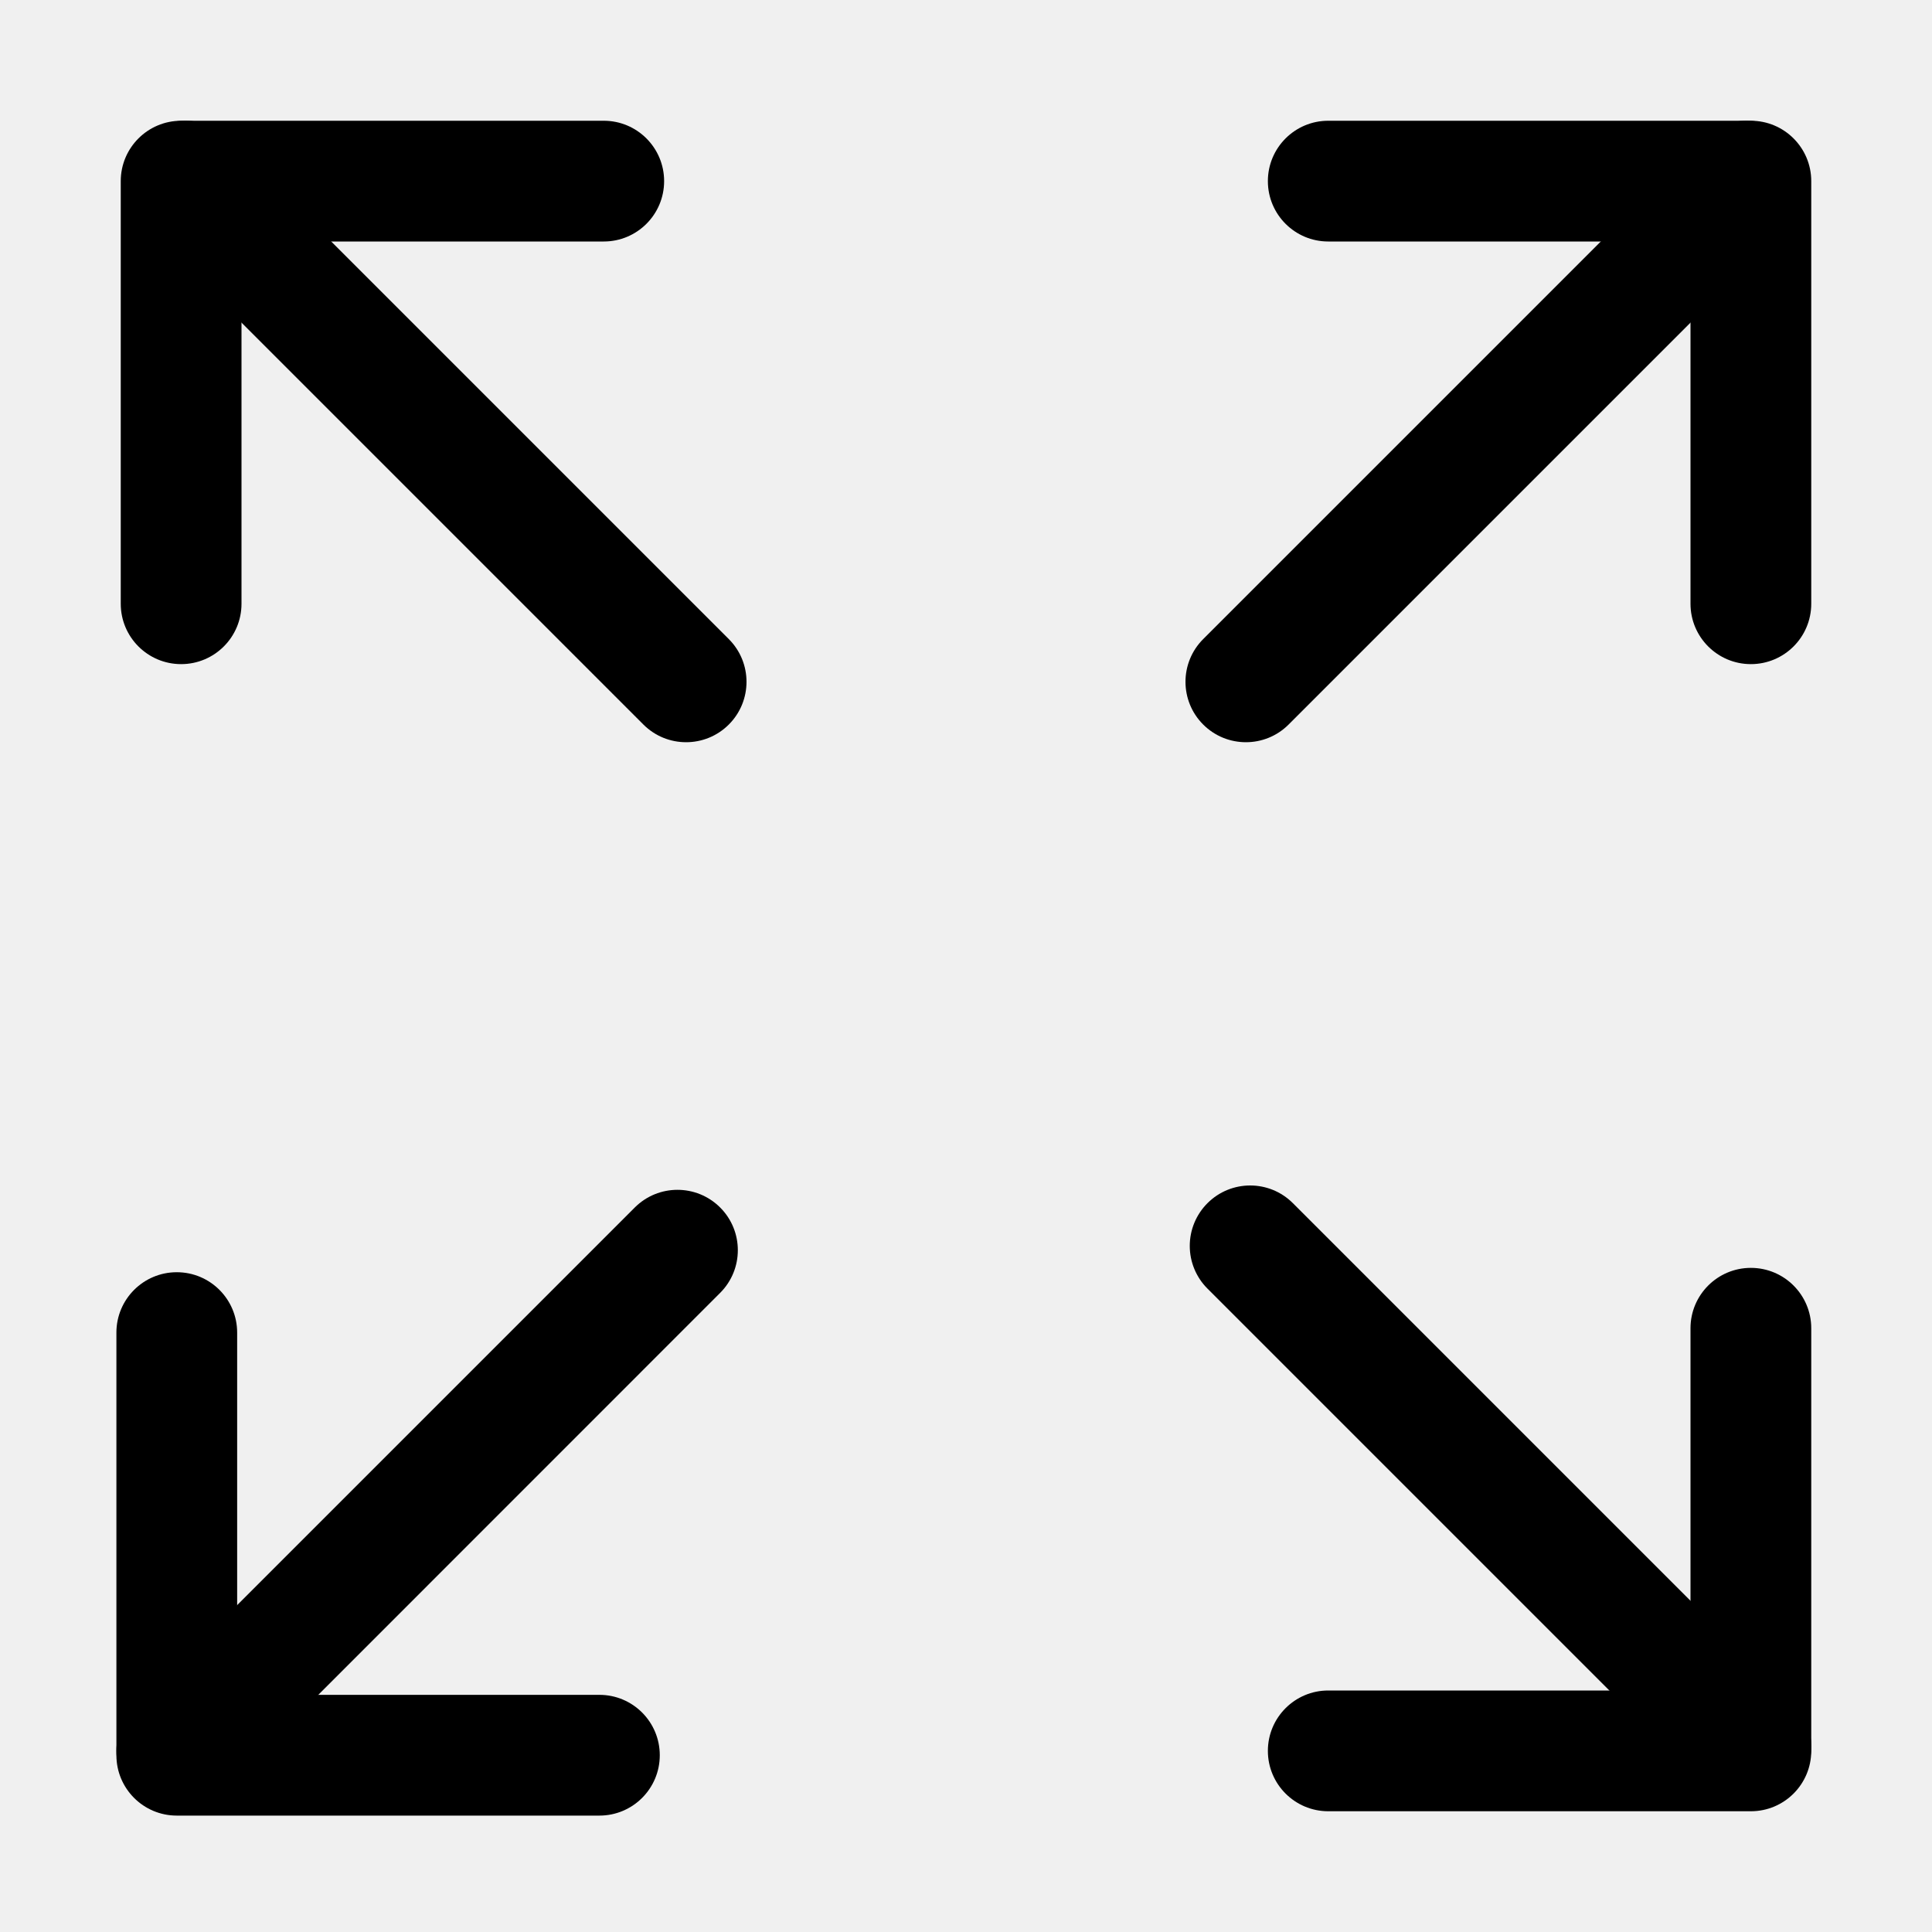
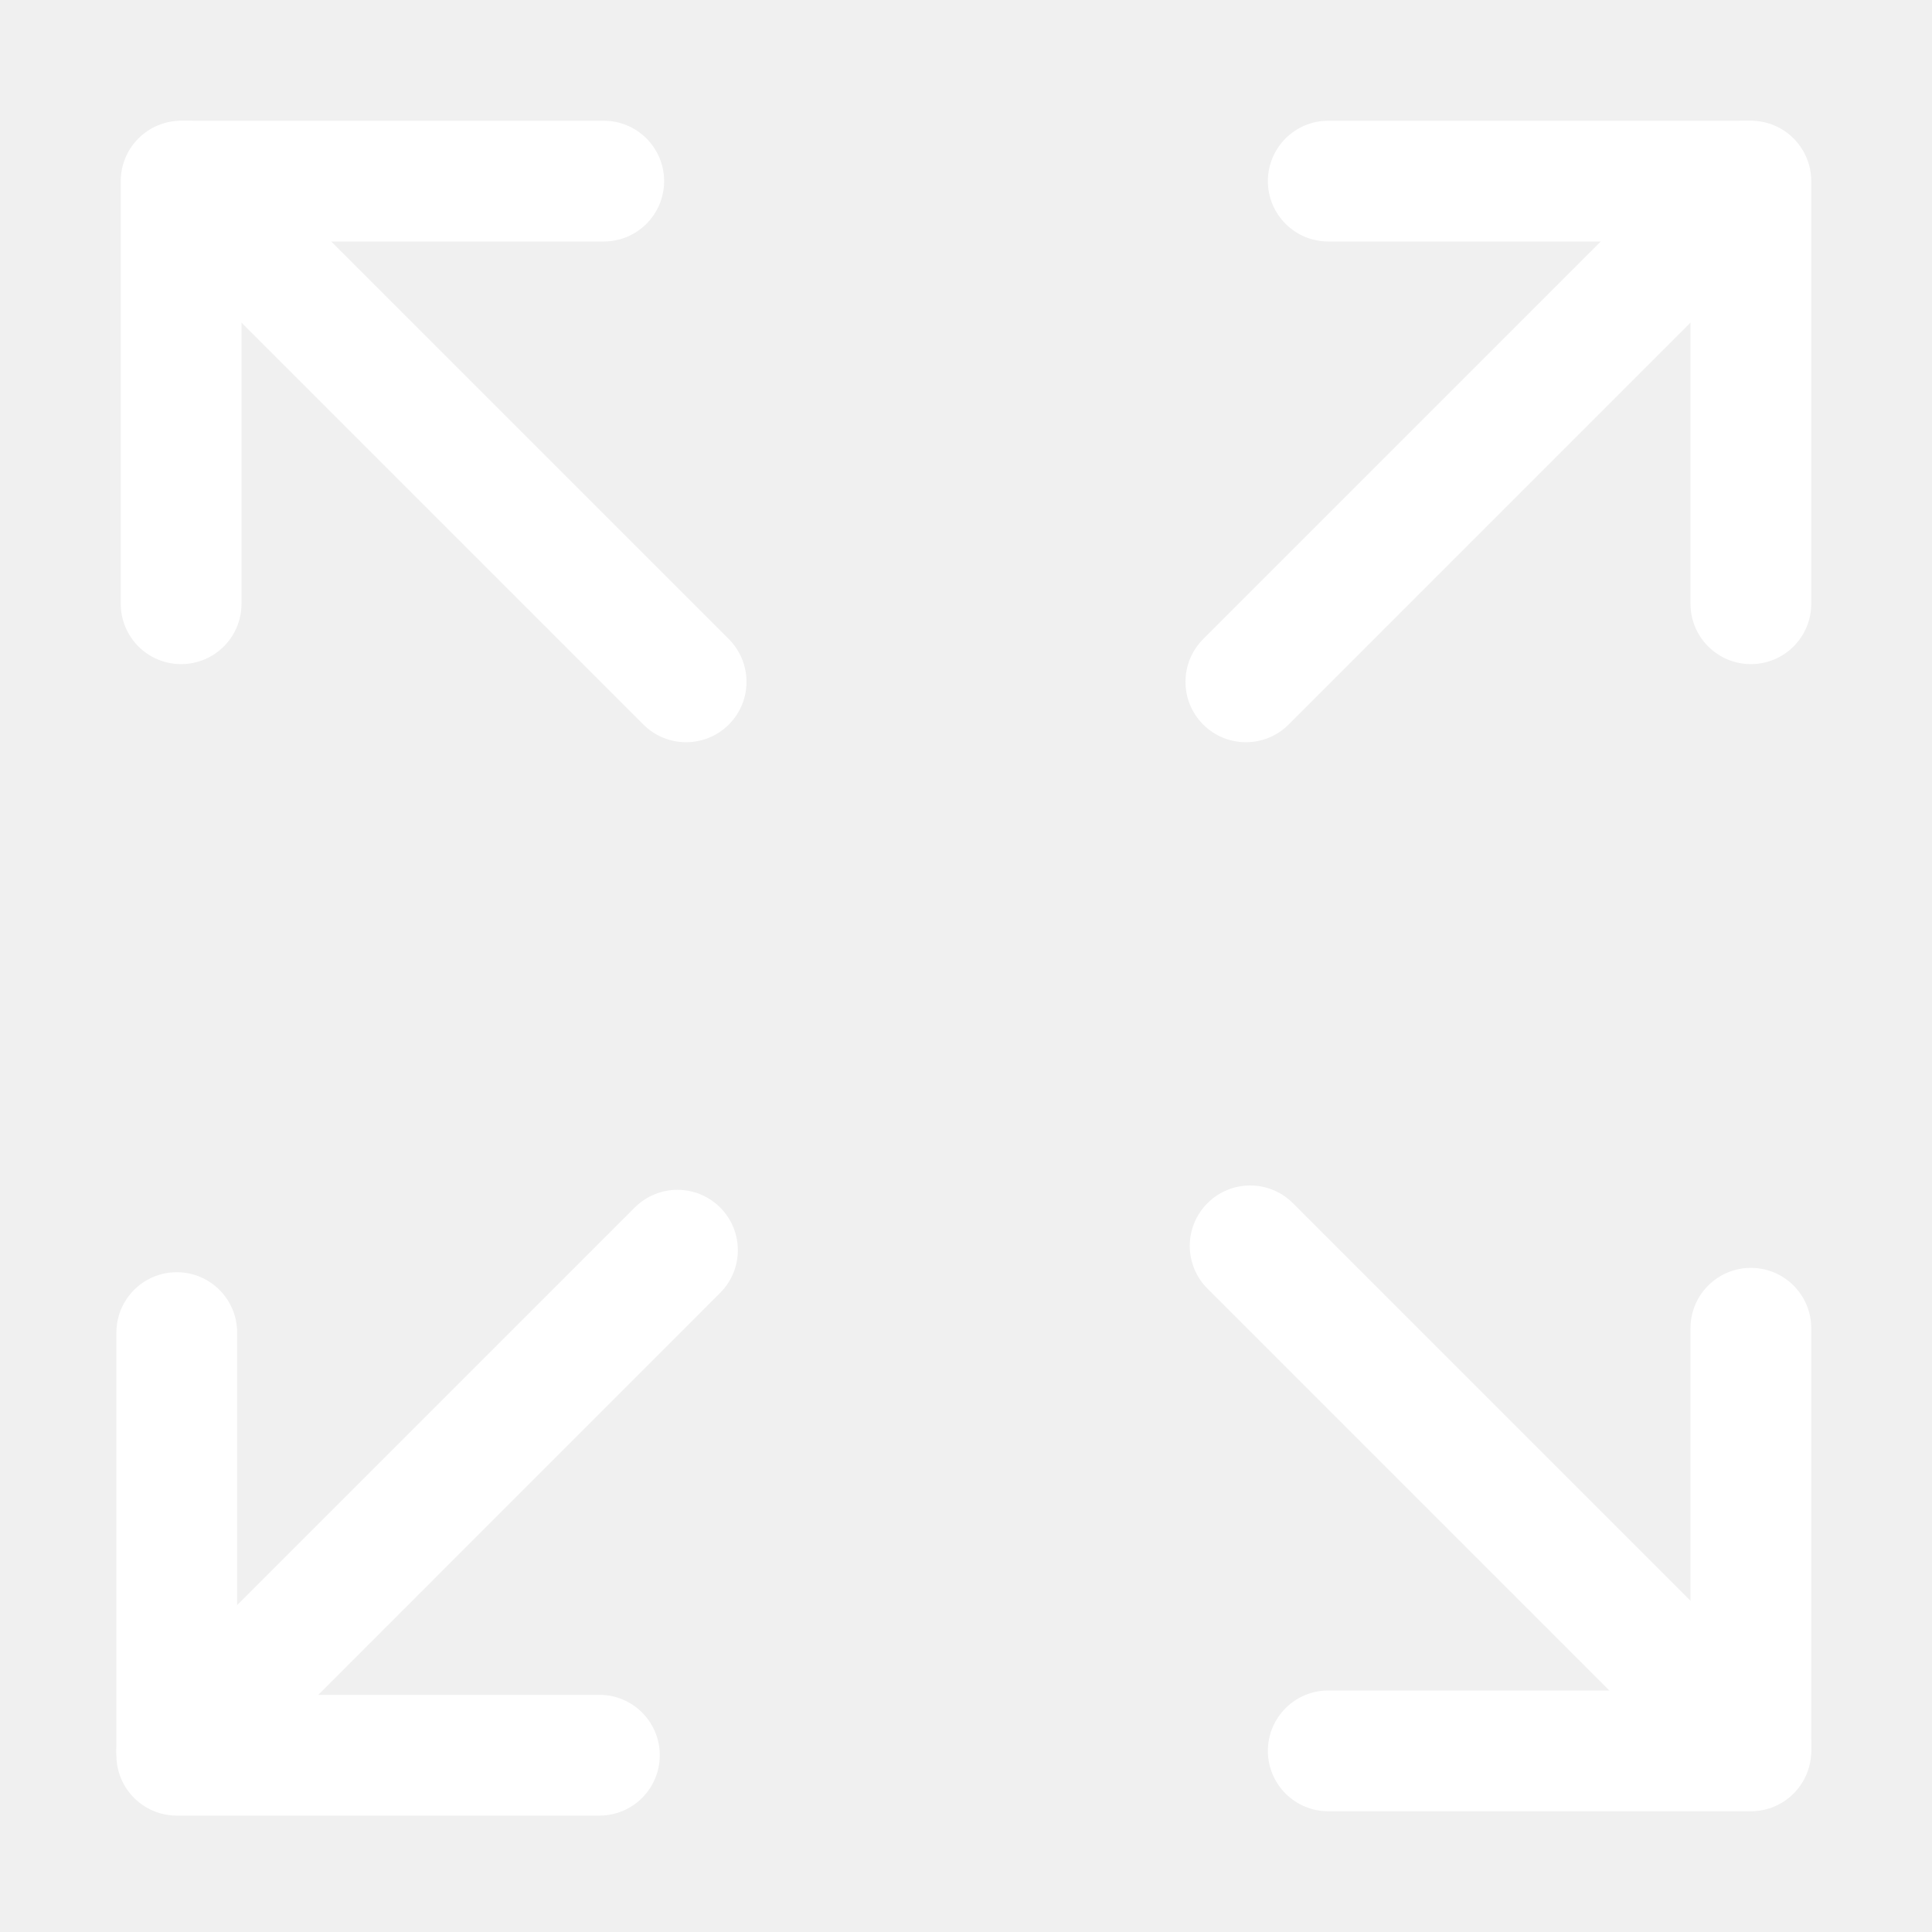
- <svg xmlns="http://www.w3.org/2000/svg" width="1em" height="1em" viewBox="0 0 16 16" class="bi bi-arrows-fullscreen" fill="currentColor">
+ <svg xmlns="http://www.w3.org/2000/svg" width="1em" height="1em" viewBox="0 0 16 16" class="bi bi-arrows-fullscreen" fill="#FFFFFF">
  <path fill-rule="evenodd" d="M1.464 10.536a.5.5 0 0 1 .5.5v3h3a.5.5 0 0 1 0 1h-3.5a.5.5 0 0 1-.5-.5v-3.5a.5.5 0 0 1 .5-.5z" />
  <path fill-rule="evenodd" d="M5.964 10a.5.5 0 0 1 0 .707l-4.146 4.147a.5.5 0 0 1-.707-.708L5.257 10a.5.5 0 0 1 .707 0zm8.854-8.854a.5.5 0 0 1 0 .708L10.672 6a.5.5 0 0 1-.708-.707l4.147-4.147a.5.5 0 0 1 .707 0z" />
  <path fill-rule="evenodd" d="M10.5 1.5A.5.5 0 0 1 11 1h3.5a.5.5 0 0 1 .5.5V5a.5.5 0 0 1-1 0V2h-3a.5.5 0 0 1-.5-.5zm4 9a.5.5 0 0 0-.5.5v3h-3a.5.5 0 0 0 0 1h3.5a.5.5 0 0 0 .5-.5V11a.5.5 0 0 0-.5-.5z" />
  <path fill-rule="evenodd" d="M10 9.964a.5.5 0 0 0 0 .708l4.146 4.146a.5.5 0 0 0 .708-.707l-4.147-4.147a.5.5 0 0 0-.707 0zM1.182 1.146a.5.5 0 0 0 0 .708L5.328 6a.5.5 0 0 0 .708-.707L1.889 1.146a.5.5 0 0 0-.707 0z" />
  <path fill-rule="evenodd" d="M5.5 1.5A.5.5 0 0 0 5 1H1.5a.5.5 0 0 0-.5.5V5a.5.5 0 0 0 1 0V2h3a.5.5 0 0 0 .5-.5z" />
</svg>
